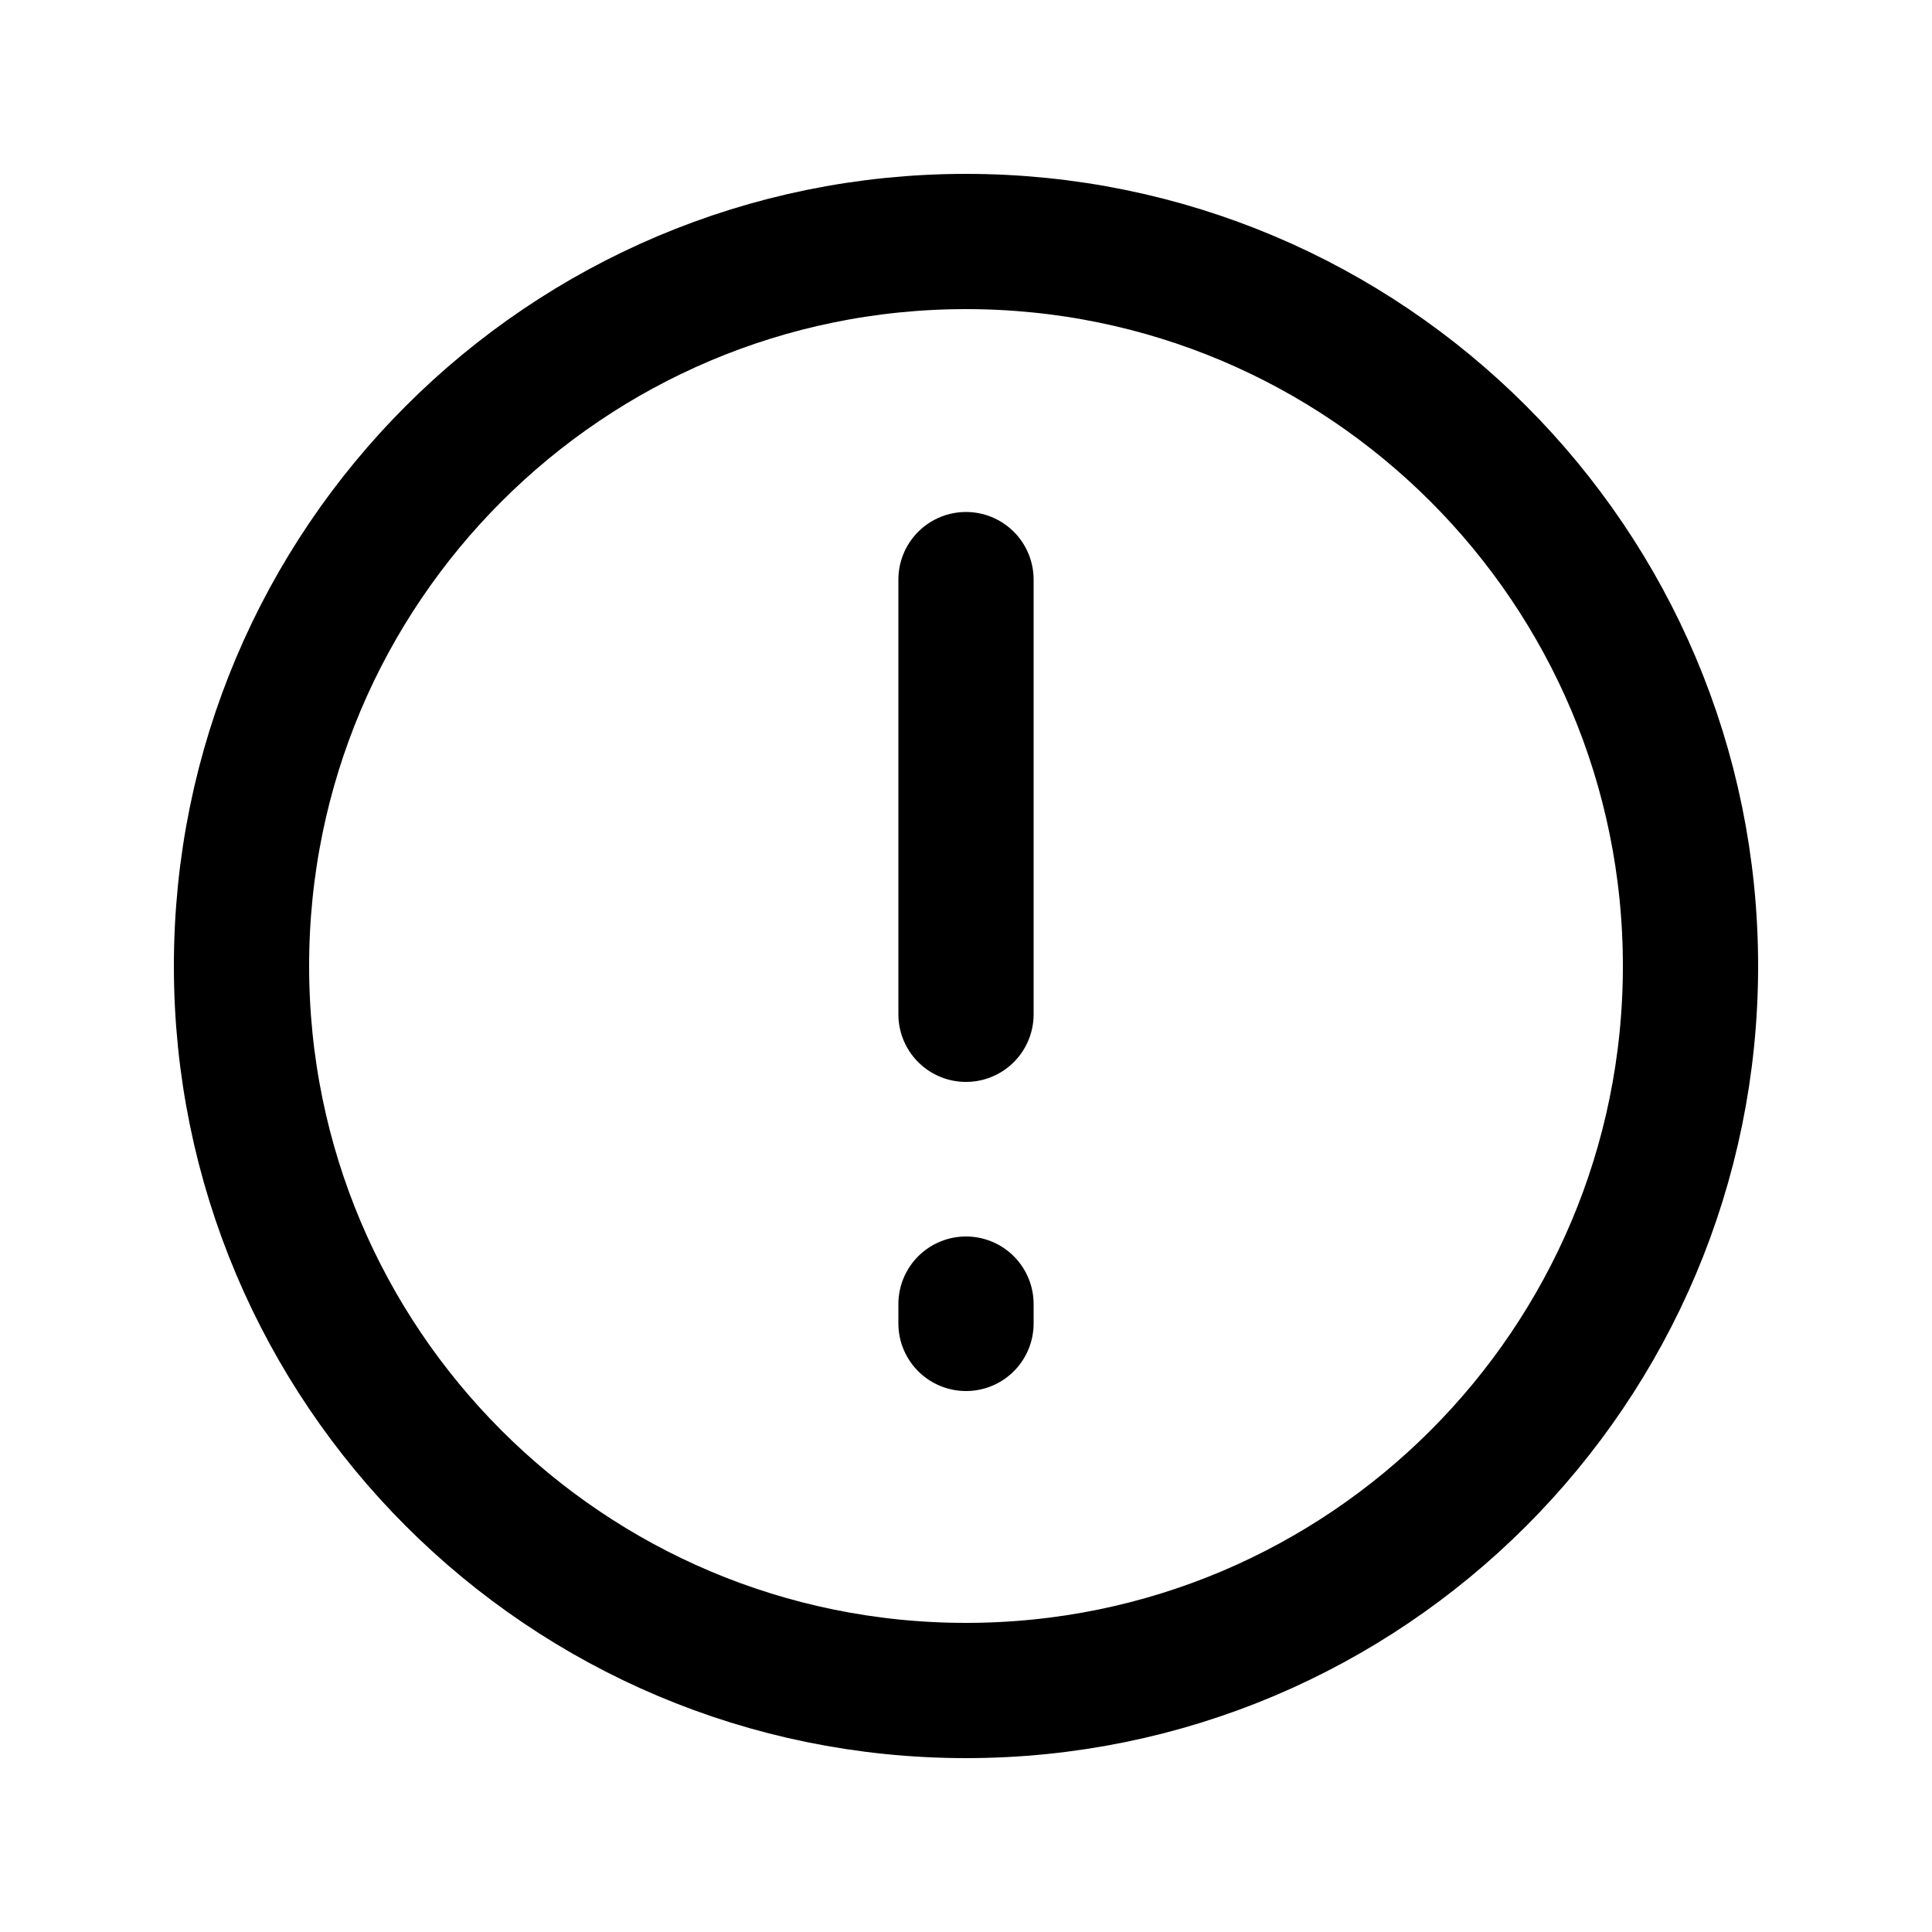
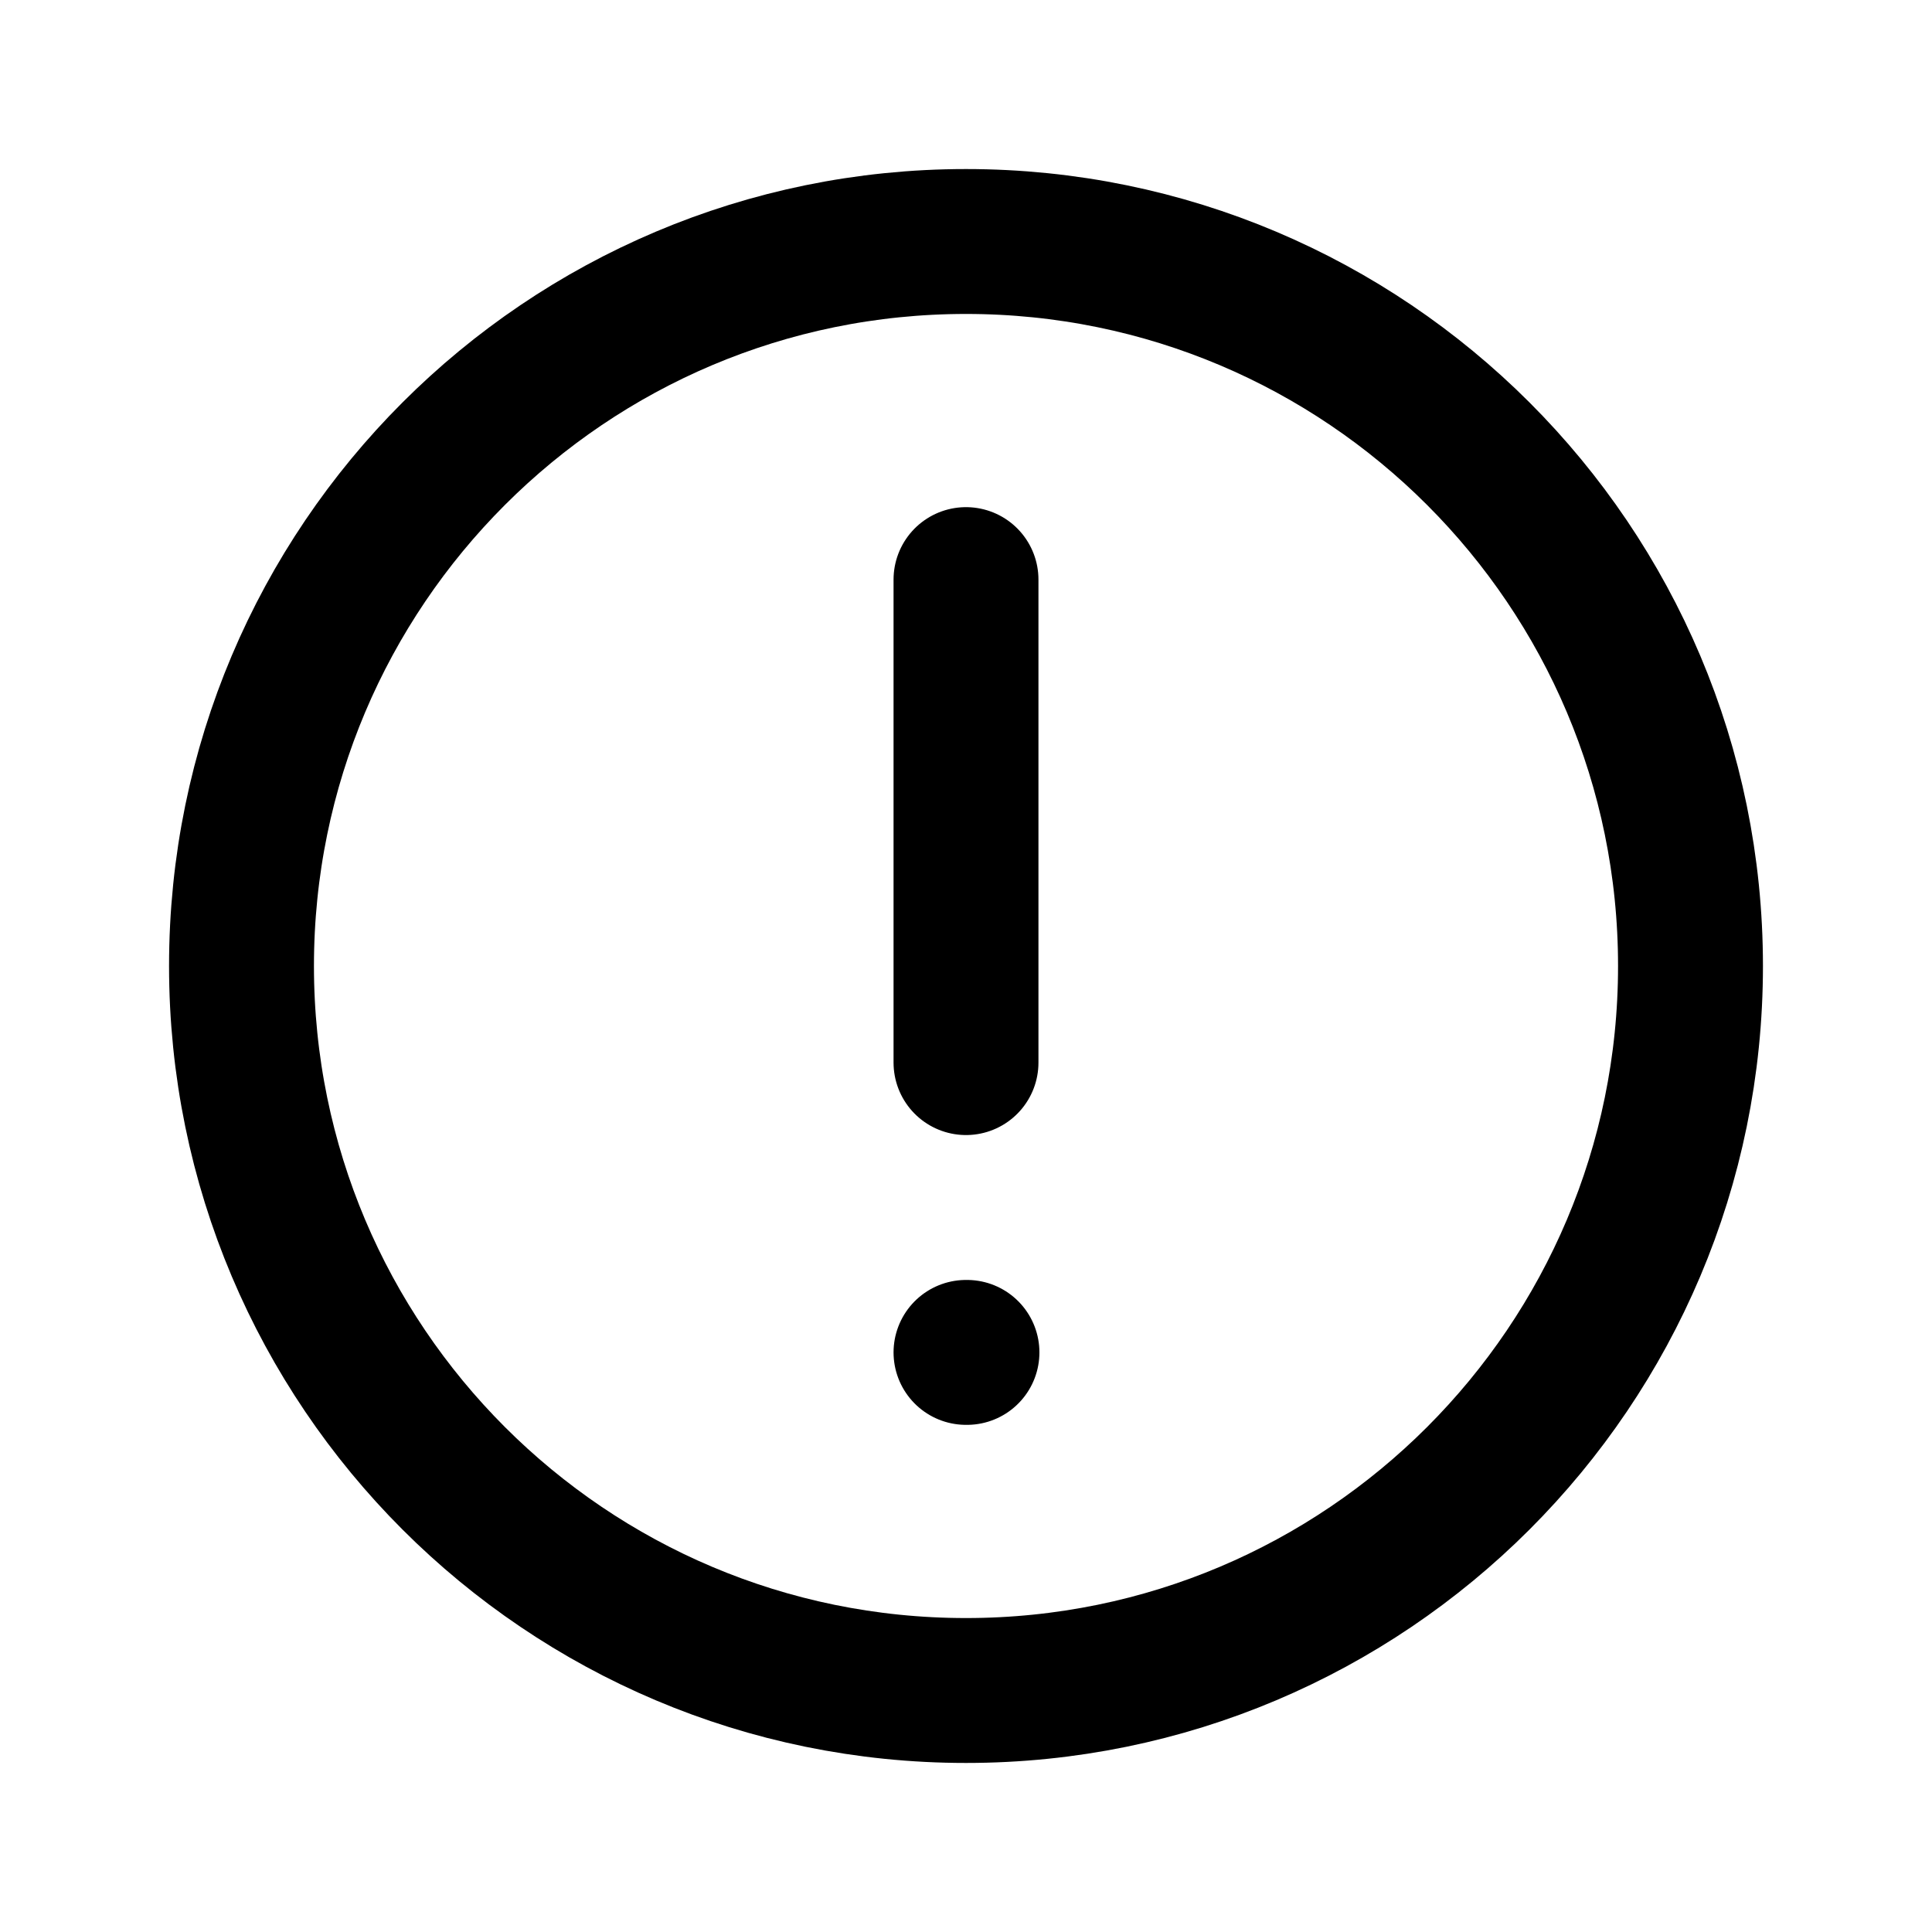
- <svg xmlns="http://www.w3.org/2000/svg" viewBox="0 0 20 20" width="20" height="20" fill="none" stroke="currentColor" stroke-width="1.4" stroke-linecap="round" stroke-linejoin="round">
-   <path d="M2.5 10a7.5 7.5 0 1 0 15 0a7.5 7.5 0 1 0-15 0M10 6v4.5M10 13.5v.2" />
+ <svg xmlns="http://www.w3.org/2000/svg" viewBox="0 0 20 20" width="20" height="20" fill="none" stroke="currentColor" stroke-width="1.5" stroke-linecap="round" stroke-linejoin="round">
+   <path d="M10 17.5a7.5 7.5 0 1 0 0-15a7.5 7.5 0 1 0 0 15zM10 6v5M10 14h.01" />
</svg>
